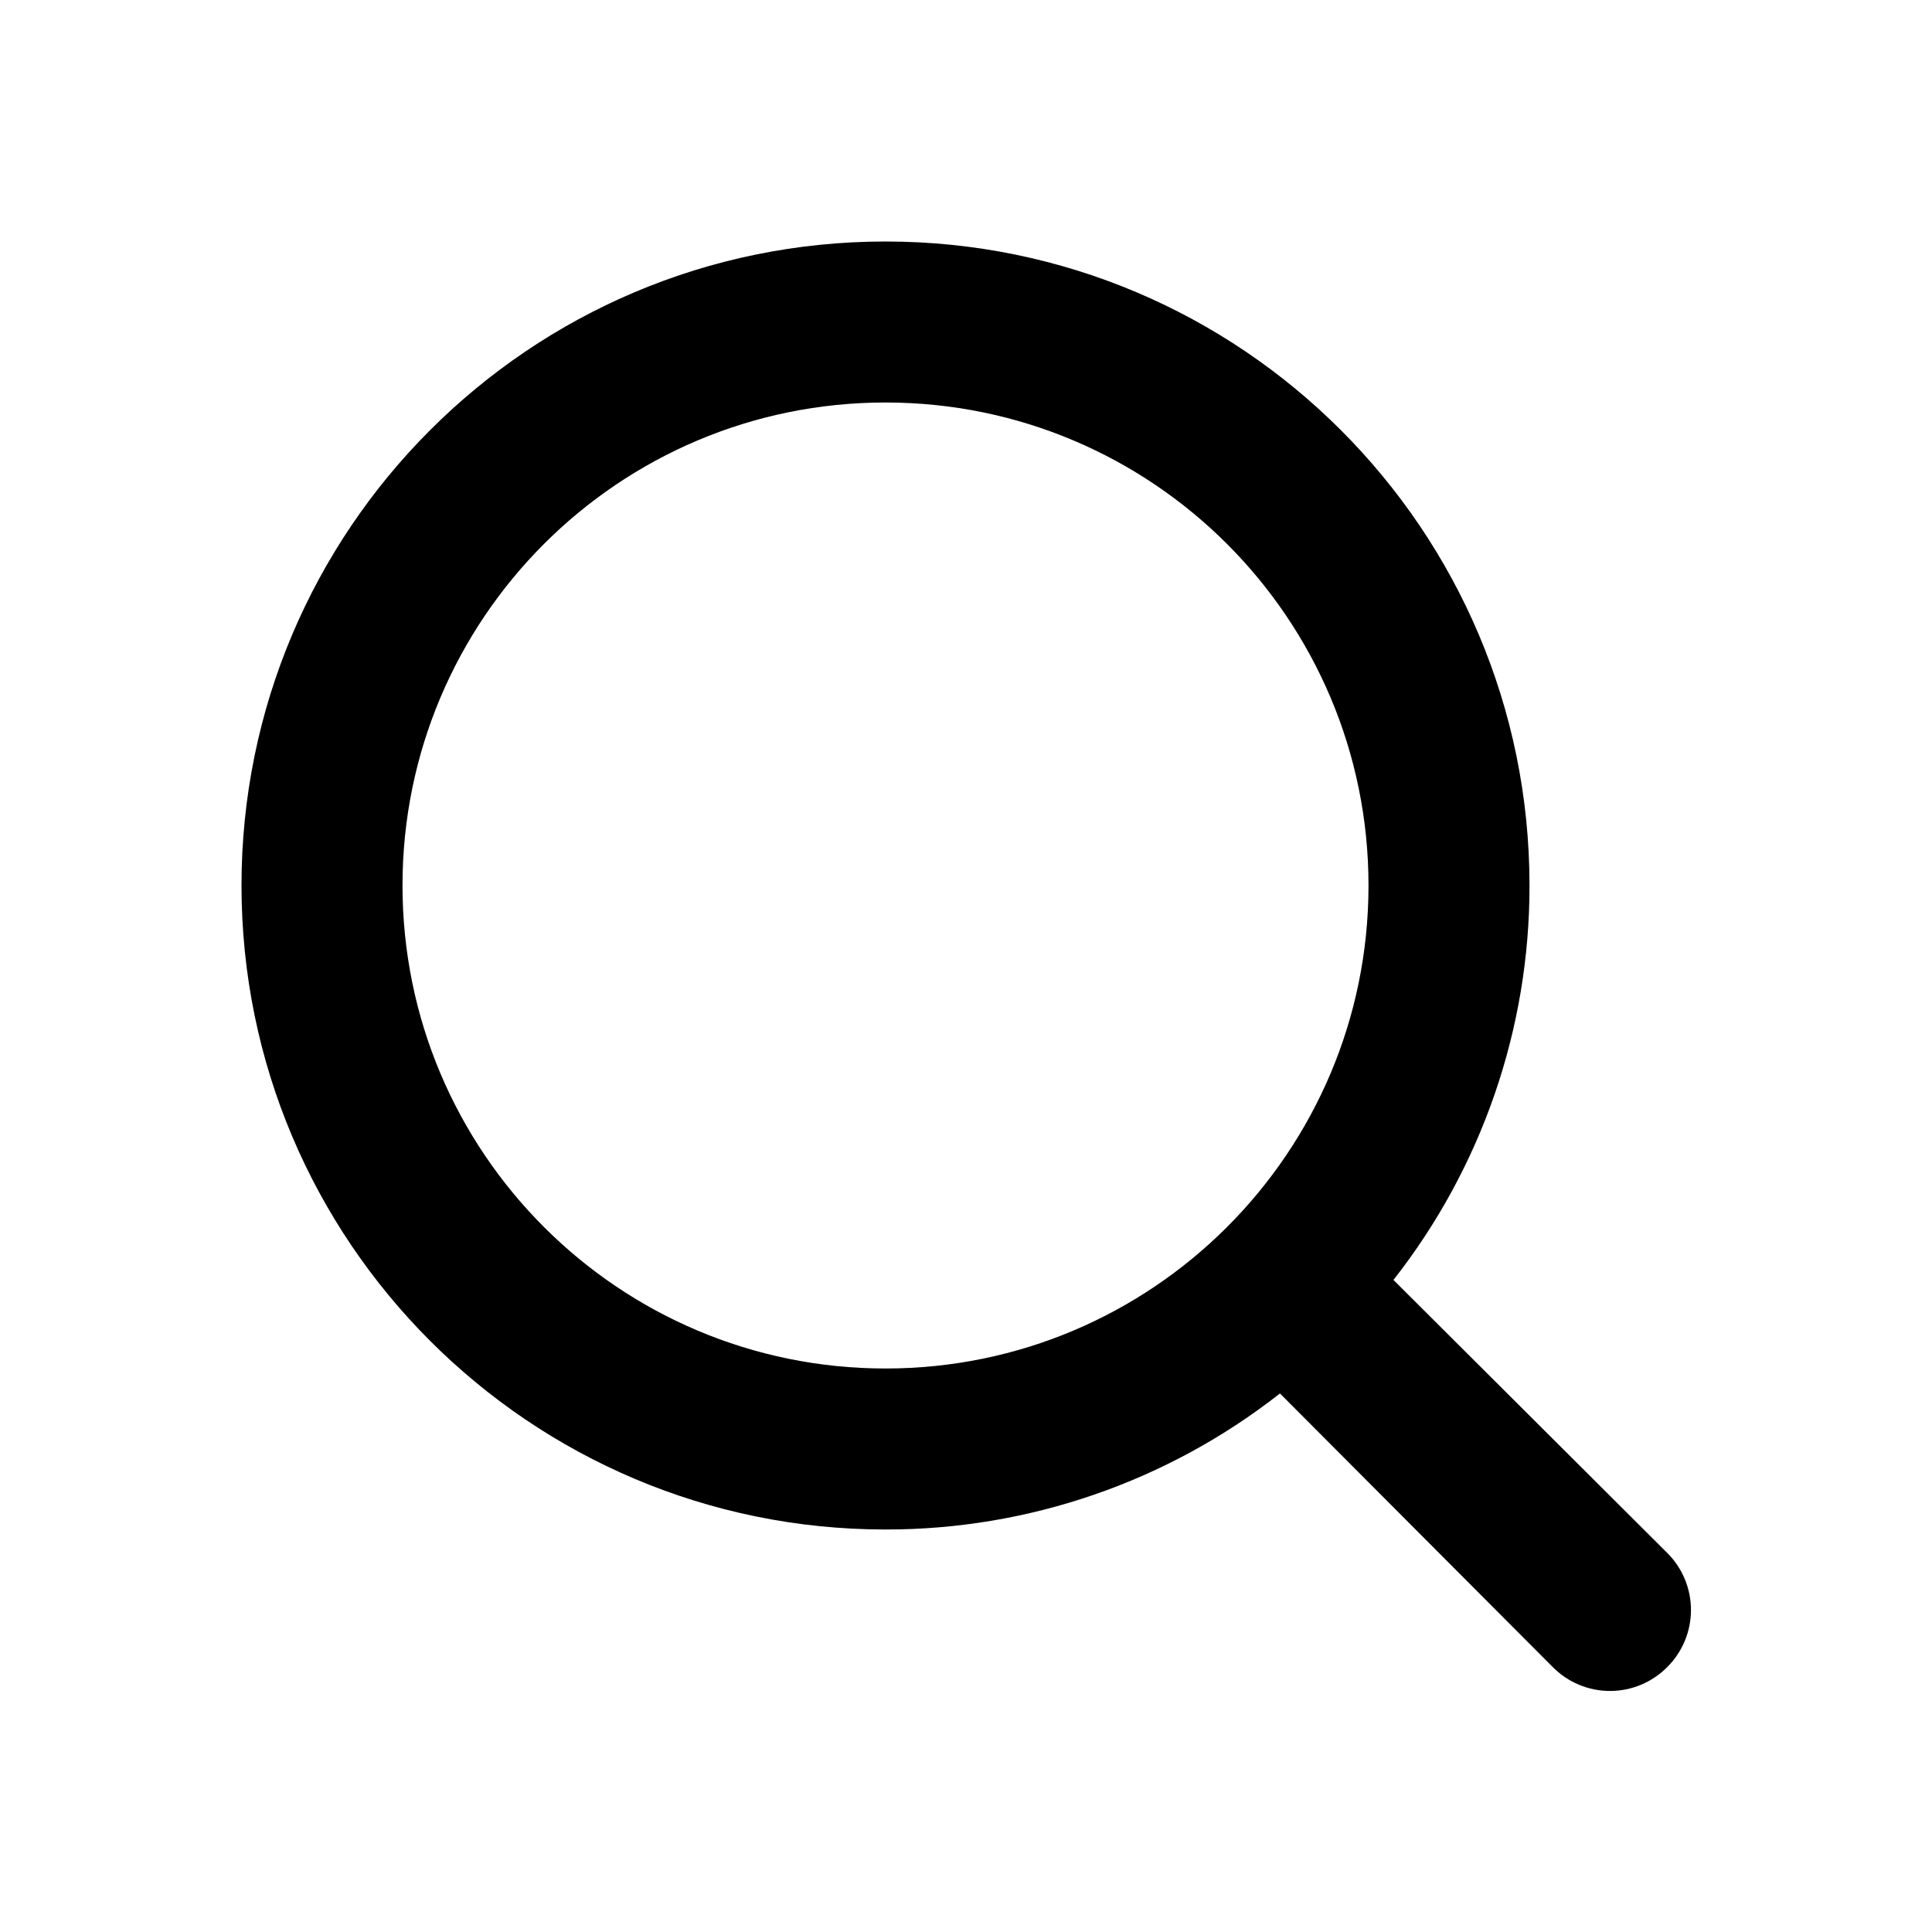
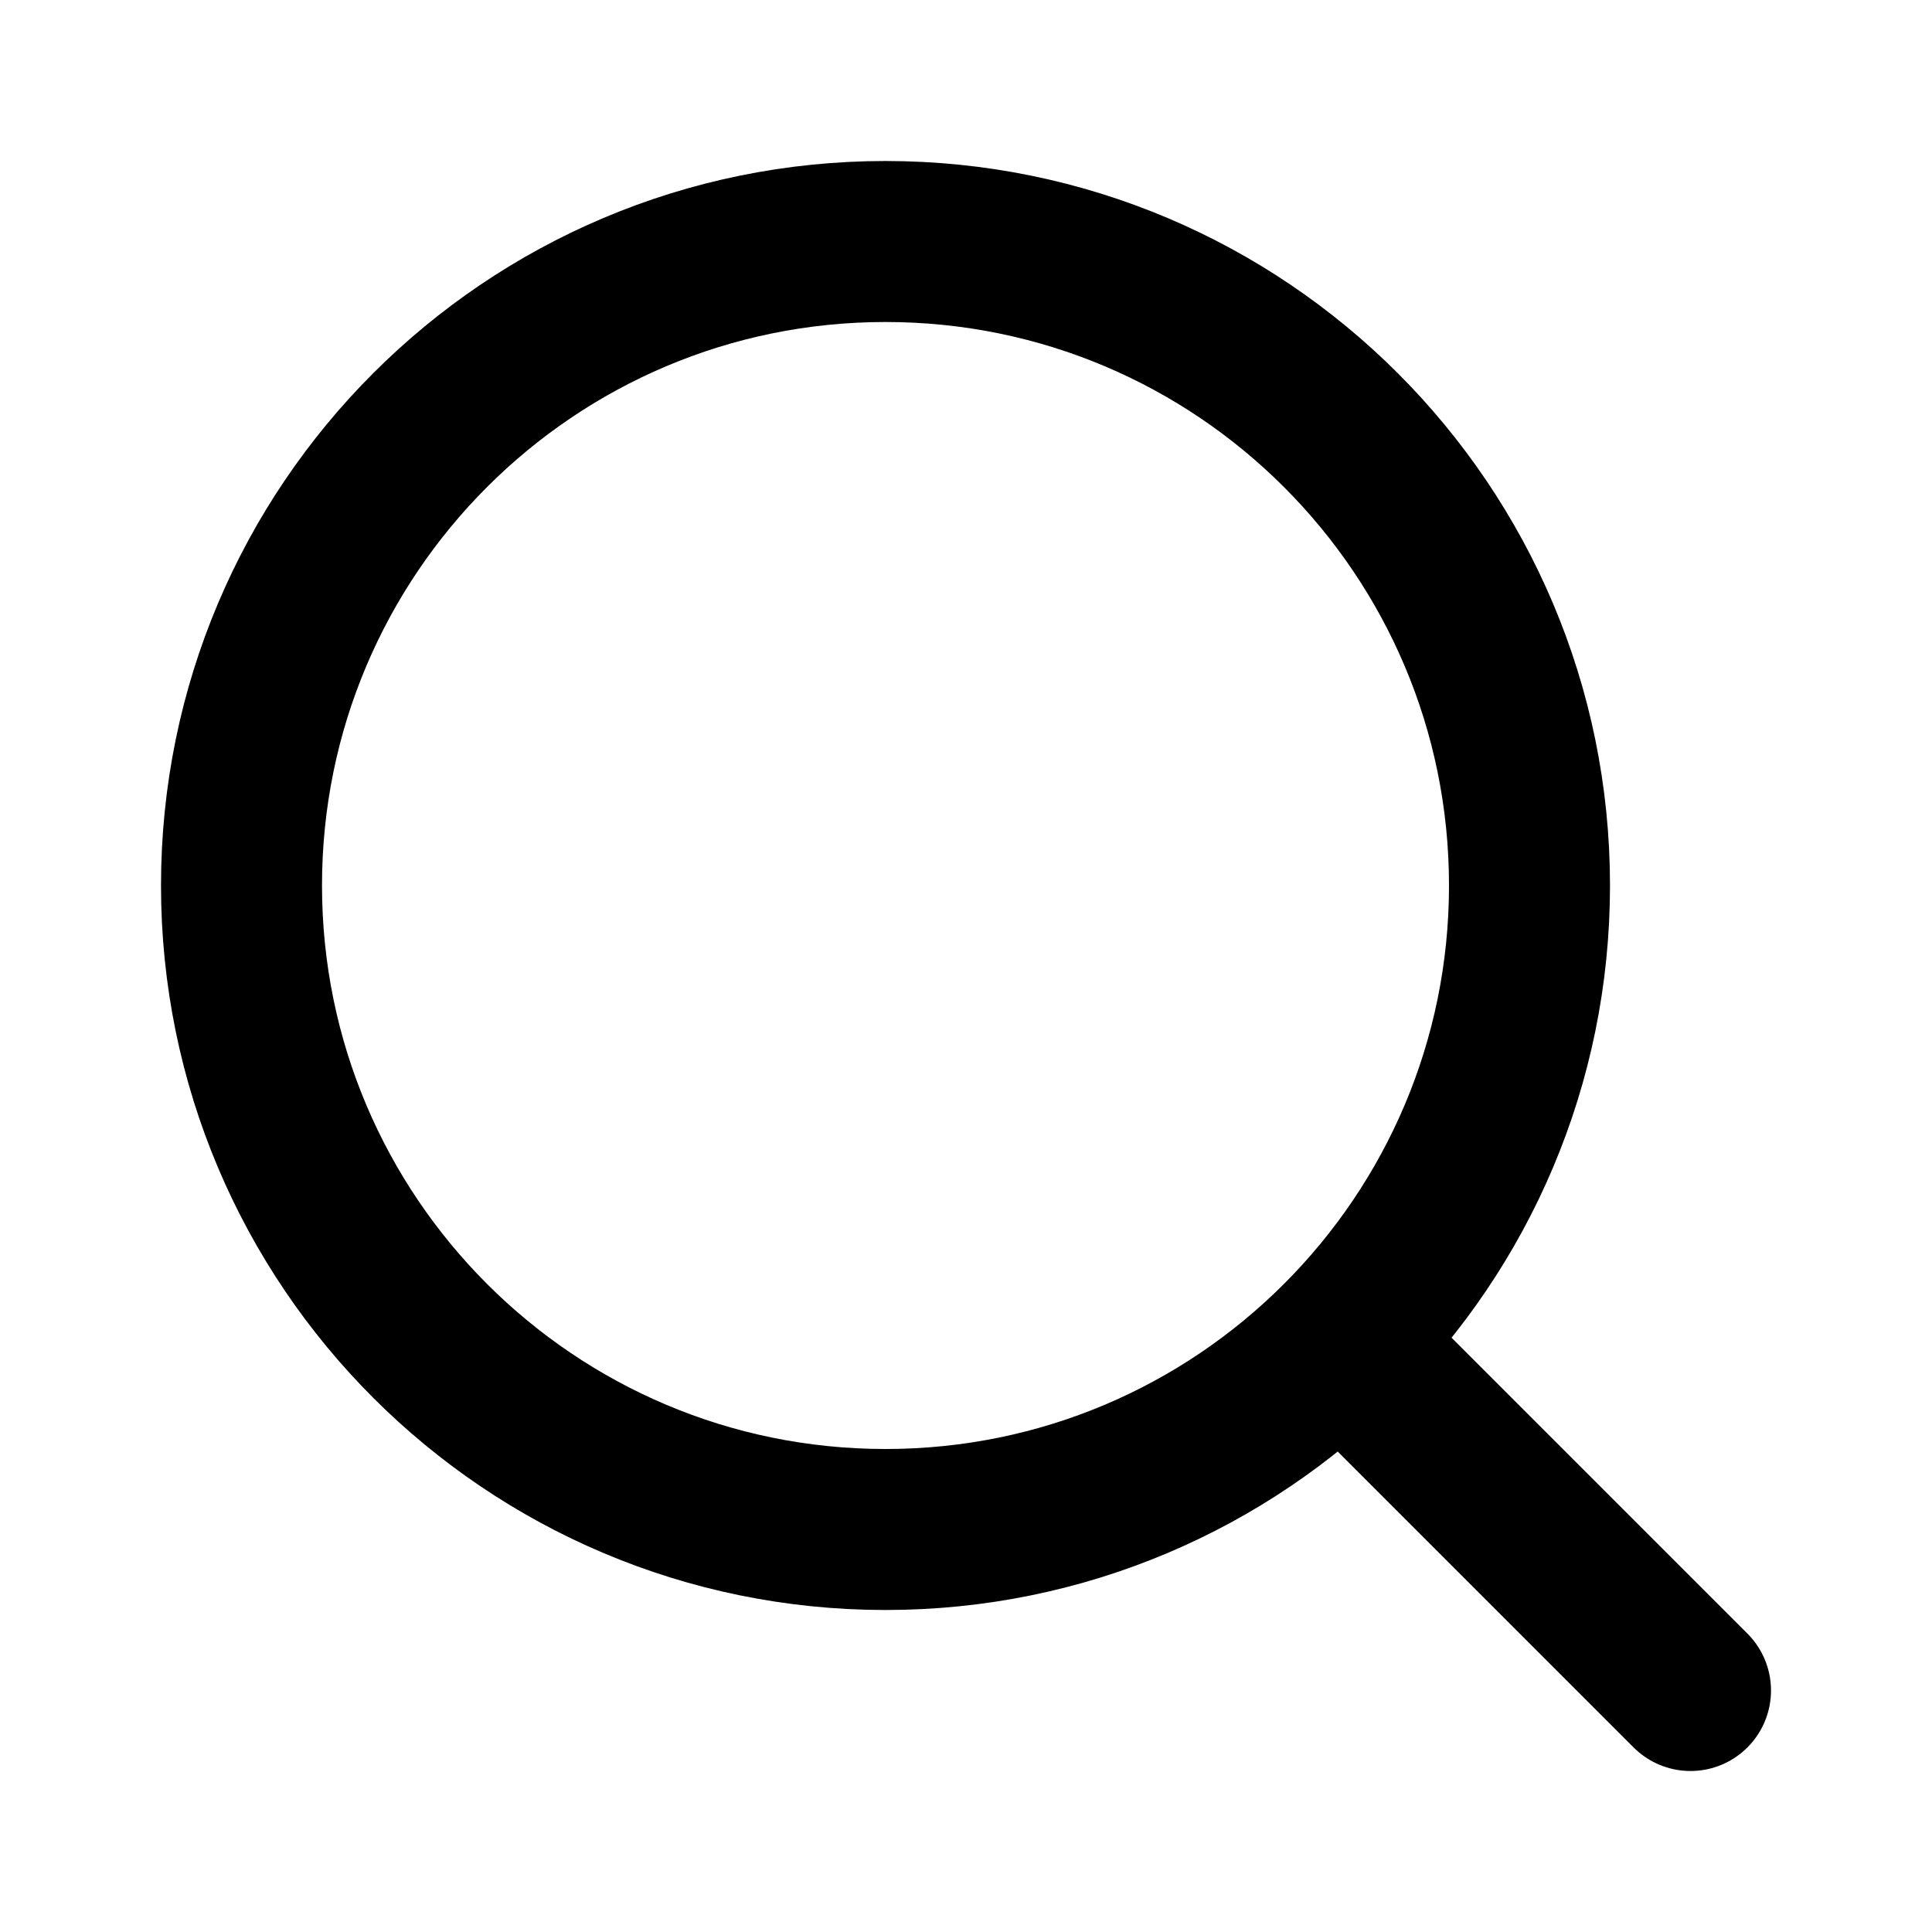
- <svg xmlns="http://www.w3.org/2000/svg" viewBox="0 0 24 24">
-   <g data-name="Layer 2">
-     <g data-name="search">
-       <rect width="24" height="24" opacity="0" />
-       <path d="M20.71 19.29l-3.4-3.39A7.92 7.92 0 0 0 19 11a8 8 0 1 0-8 8 7.92 7.92 0 0 0 4.9-1.69l3.39 3.4a1 1 0 0 0 1.42 0 1 1 0 0 0 0-1.42zM5 11a6 6 0 1 1 6 6 6 6 0 0 1-6-6z" />
-     </g>
-   </g>
+ <svg xmlns="http://www.w3.org/2000/svg" width="24" height="24" viewBox="0 0 24 24" fill="none">
+   <circle cx="11" cy="11" r="8" stroke="black" stroke-width="2" stroke-linecap="round" stroke-linejoin="round" />
+   <path d="M21 21L17 17" stroke="black" stroke-width="2" stroke-linecap="round" />
</svg>
